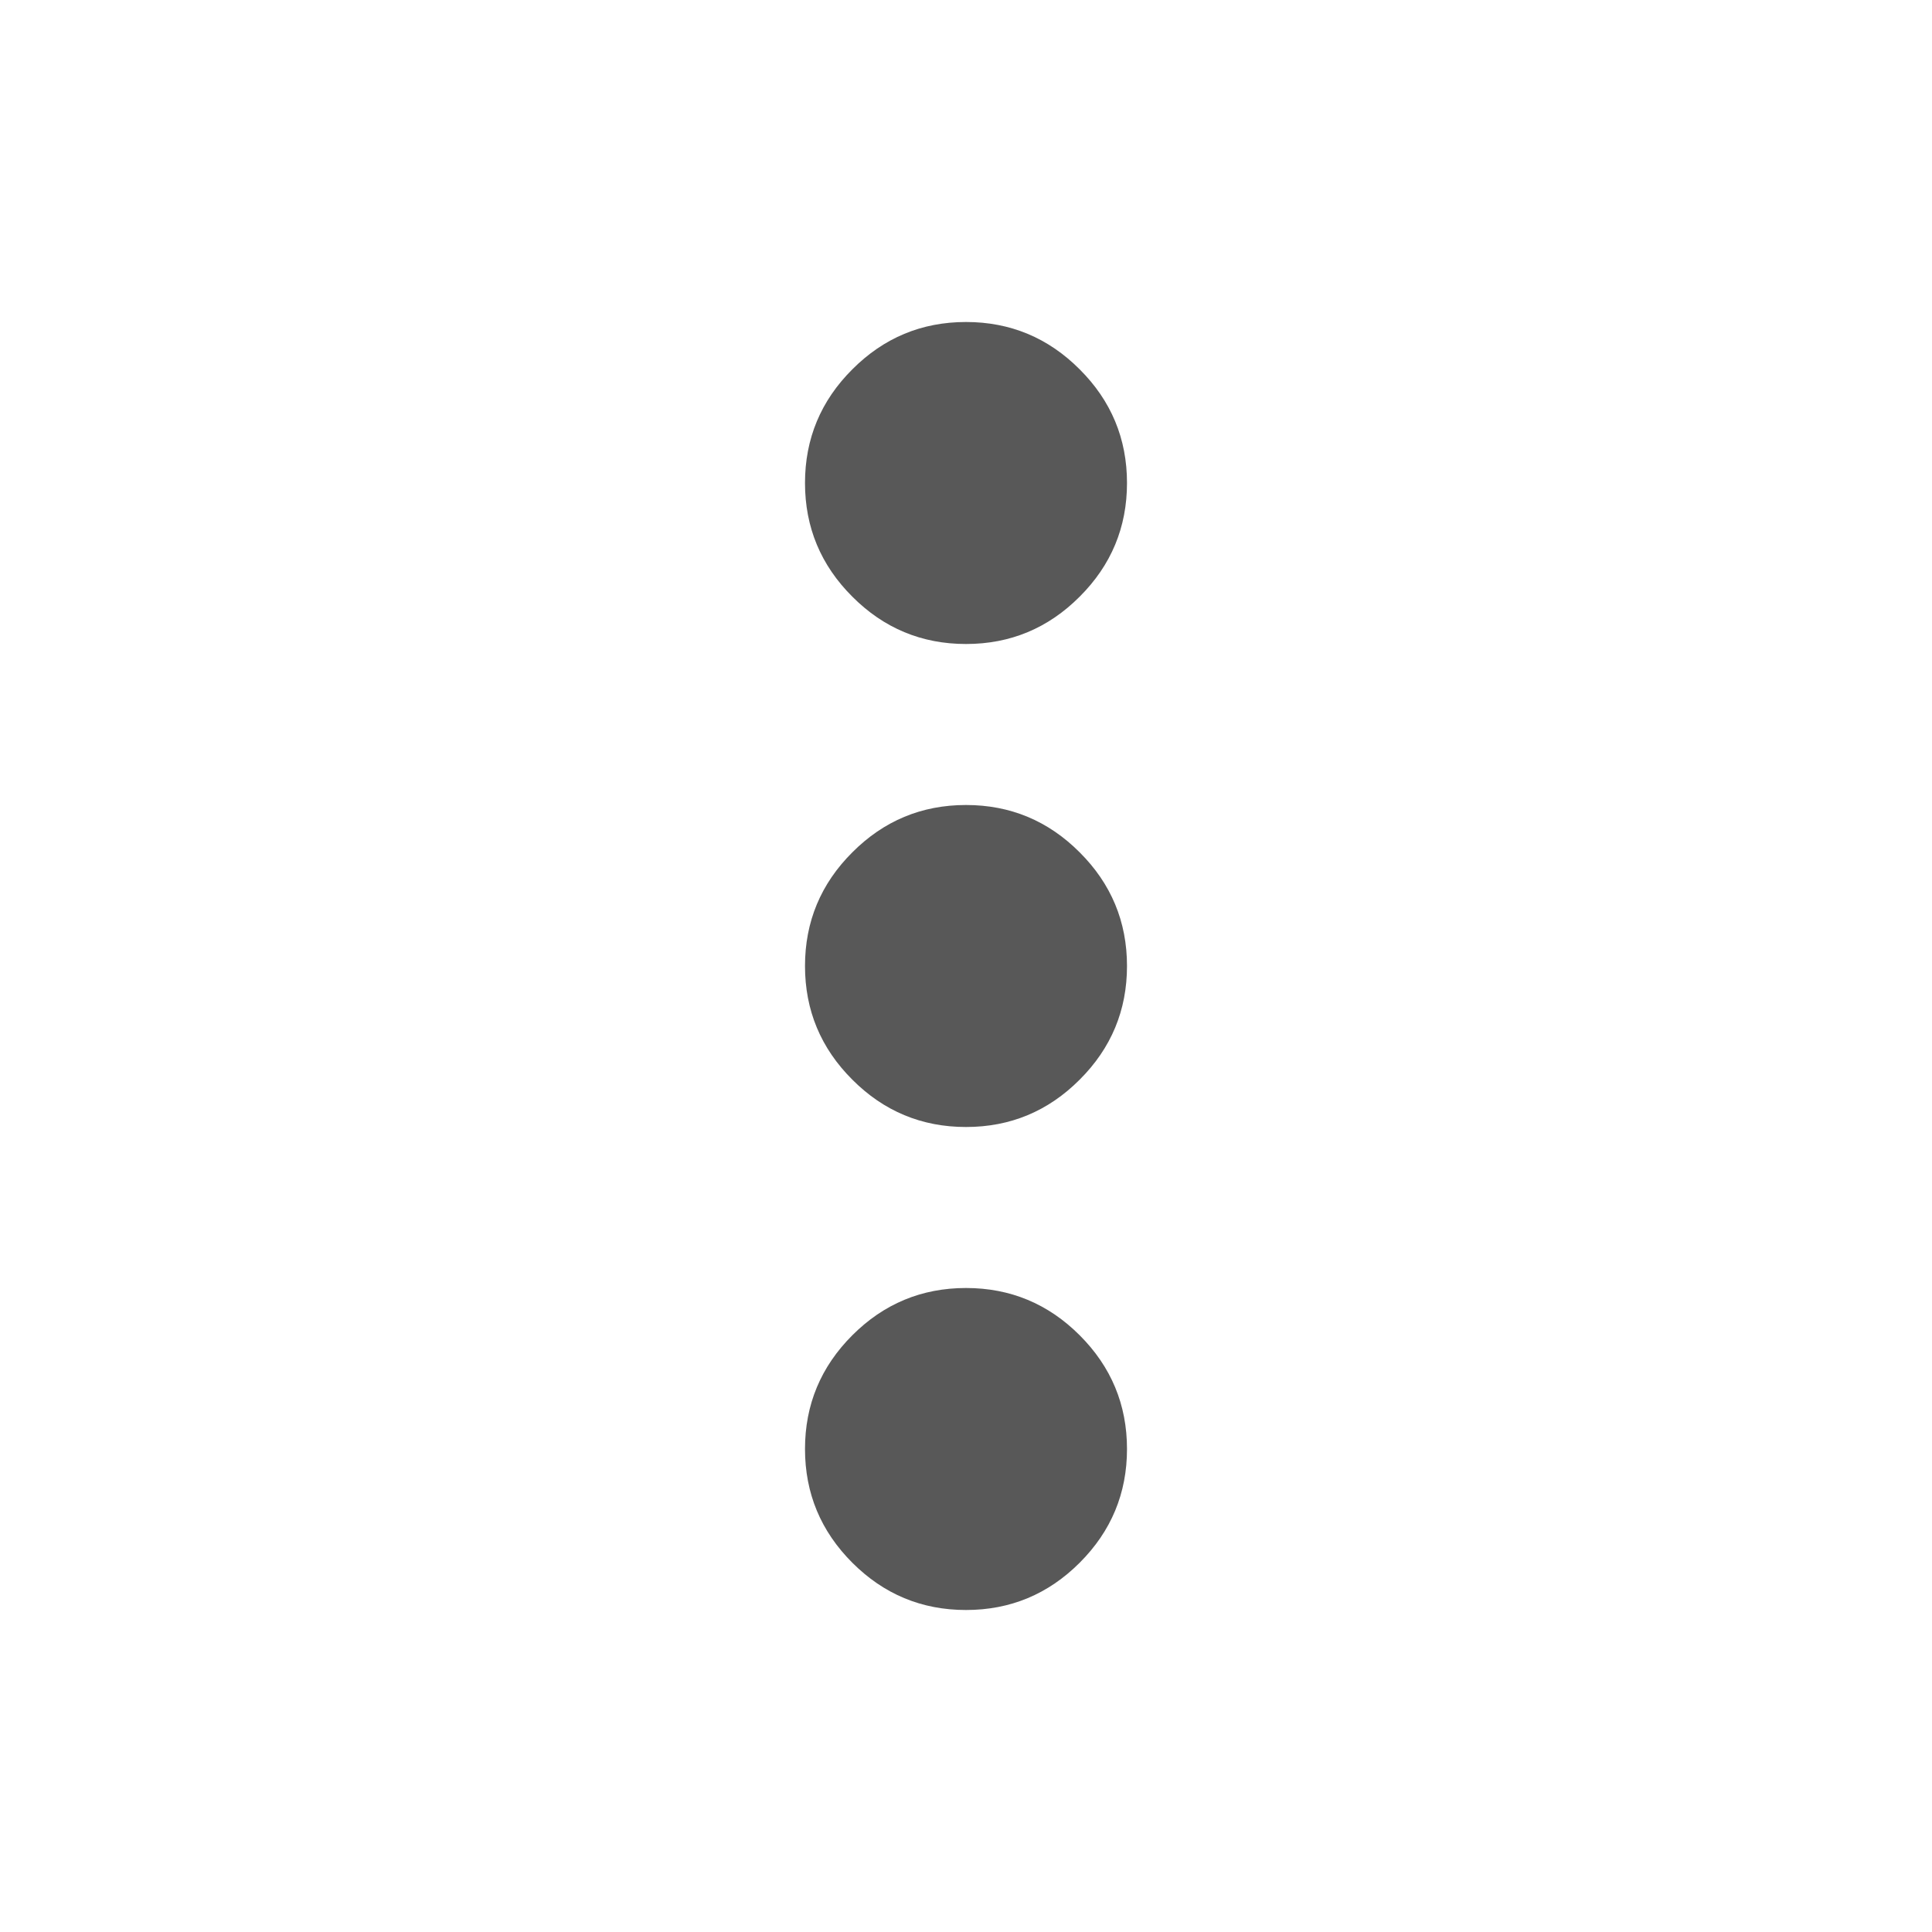
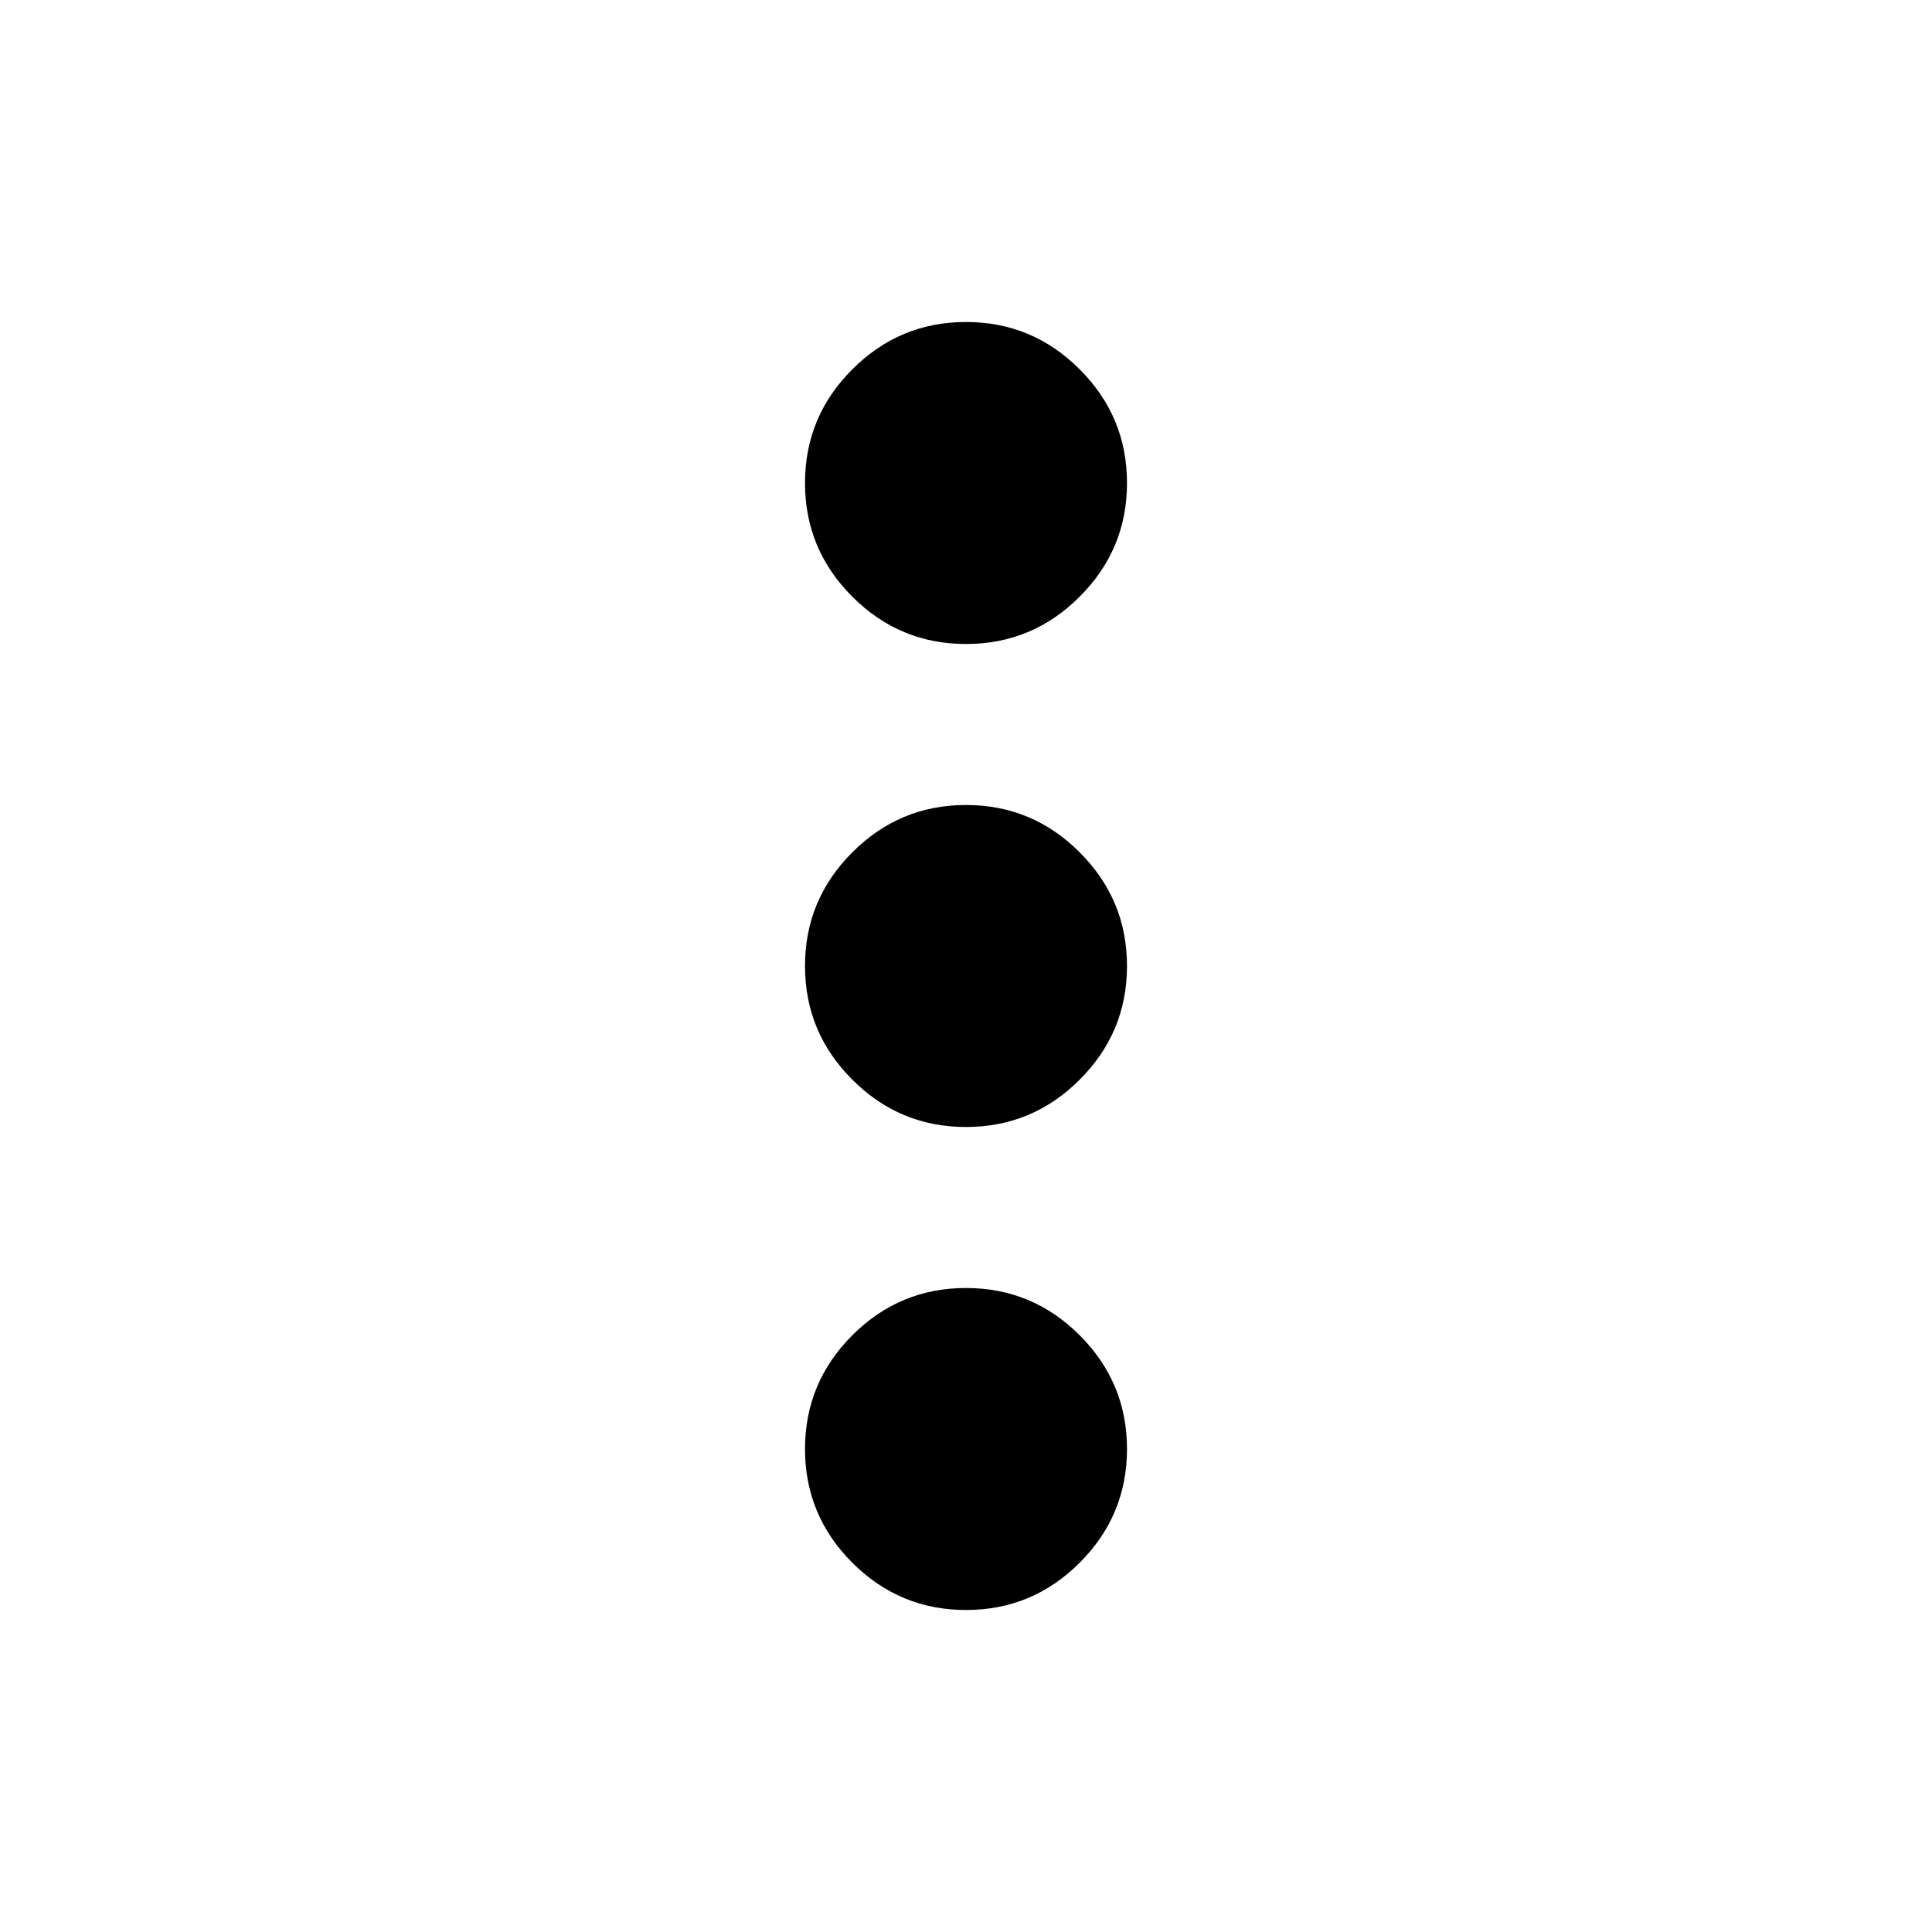
<svg xmlns="http://www.w3.org/2000/svg" width="24" height="24" viewBox="0 0 24 24" fill="none">
-   <path d="M12 20C11.45 20 10.979 19.804 10.588 19.413C10.196 19.021 10 18.55 10 18C10 17.45 10.196 16.979 10.588 16.587C10.979 16.196 11.45 16 12 16C12.55 16 13.021 16.196 13.412 16.587C13.804 16.979 14 17.45 14 18C14 18.55 13.804 19.021 13.412 19.413C13.021 19.804 12.55 20 12 20ZM12 14C11.45 14 10.979 13.804 10.588 13.412C10.196 13.021 10 12.55 10 12C10 11.45 10.196 10.979 10.588 10.588C10.979 10.196 11.45 10 12 10C12.55 10 13.021 10.196 13.412 10.588C13.804 10.979 14 11.45 14 12C14 12.55 13.804 13.021 13.412 13.412C13.021 13.804 12.55 14 12 14ZM12 8C11.45 8 10.979 7.804 10.588 7.412C10.196 7.021 10 6.55 10 6C10 5.45 10.196 4.979 10.588 4.588C10.979 4.196 11.45 4 12 4C12.55 4 13.021 4.196 13.412 4.588C13.804 4.979 14 5.45 14 6C14 6.55 13.804 7.021 13.412 7.412C13.021 7.804 12.55 8 12 8Z" fill="#585858" />
+   <path d="M12 20C11.45 20 10.979 19.804 10.588 19.413C10.196 19.021 10 18.55 10 18C10 17.45 10.196 16.979 10.588 16.587C10.979 16.196 11.45 16 12 16C12.55 16 13.021 16.196 13.412 16.587C13.804 16.979 14 17.45 14 18C14 18.55 13.804 19.021 13.412 19.413C13.021 19.804 12.55 20 12 20ZM12 14C11.45 14 10.979 13.804 10.588 13.412C10.196 13.021 10 12.55 10 12C10 11.45 10.196 10.979 10.588 10.588C10.979 10.196 11.45 10 12 10C12.55 10 13.021 10.196 13.412 10.588C13.804 10.979 14 11.45 14 12C14 12.55 13.804 13.021 13.412 13.412C13.021 13.804 12.55 14 12 14ZM12 8C11.45 8 10.979 7.804 10.588 7.412C10.196 7.021 10 6.55 10 6C10 5.45 10.196 4.979 10.588 4.588C10.979 4.196 11.45 4 12 4C12.55 4 13.021 4.196 13.412 4.588C13.804 4.979 14 5.45 14 6C14 6.55 13.804 7.021 13.412 7.412C13.021 7.804 12.55 8 12 8Z" fill="currentColor" />
</svg>
